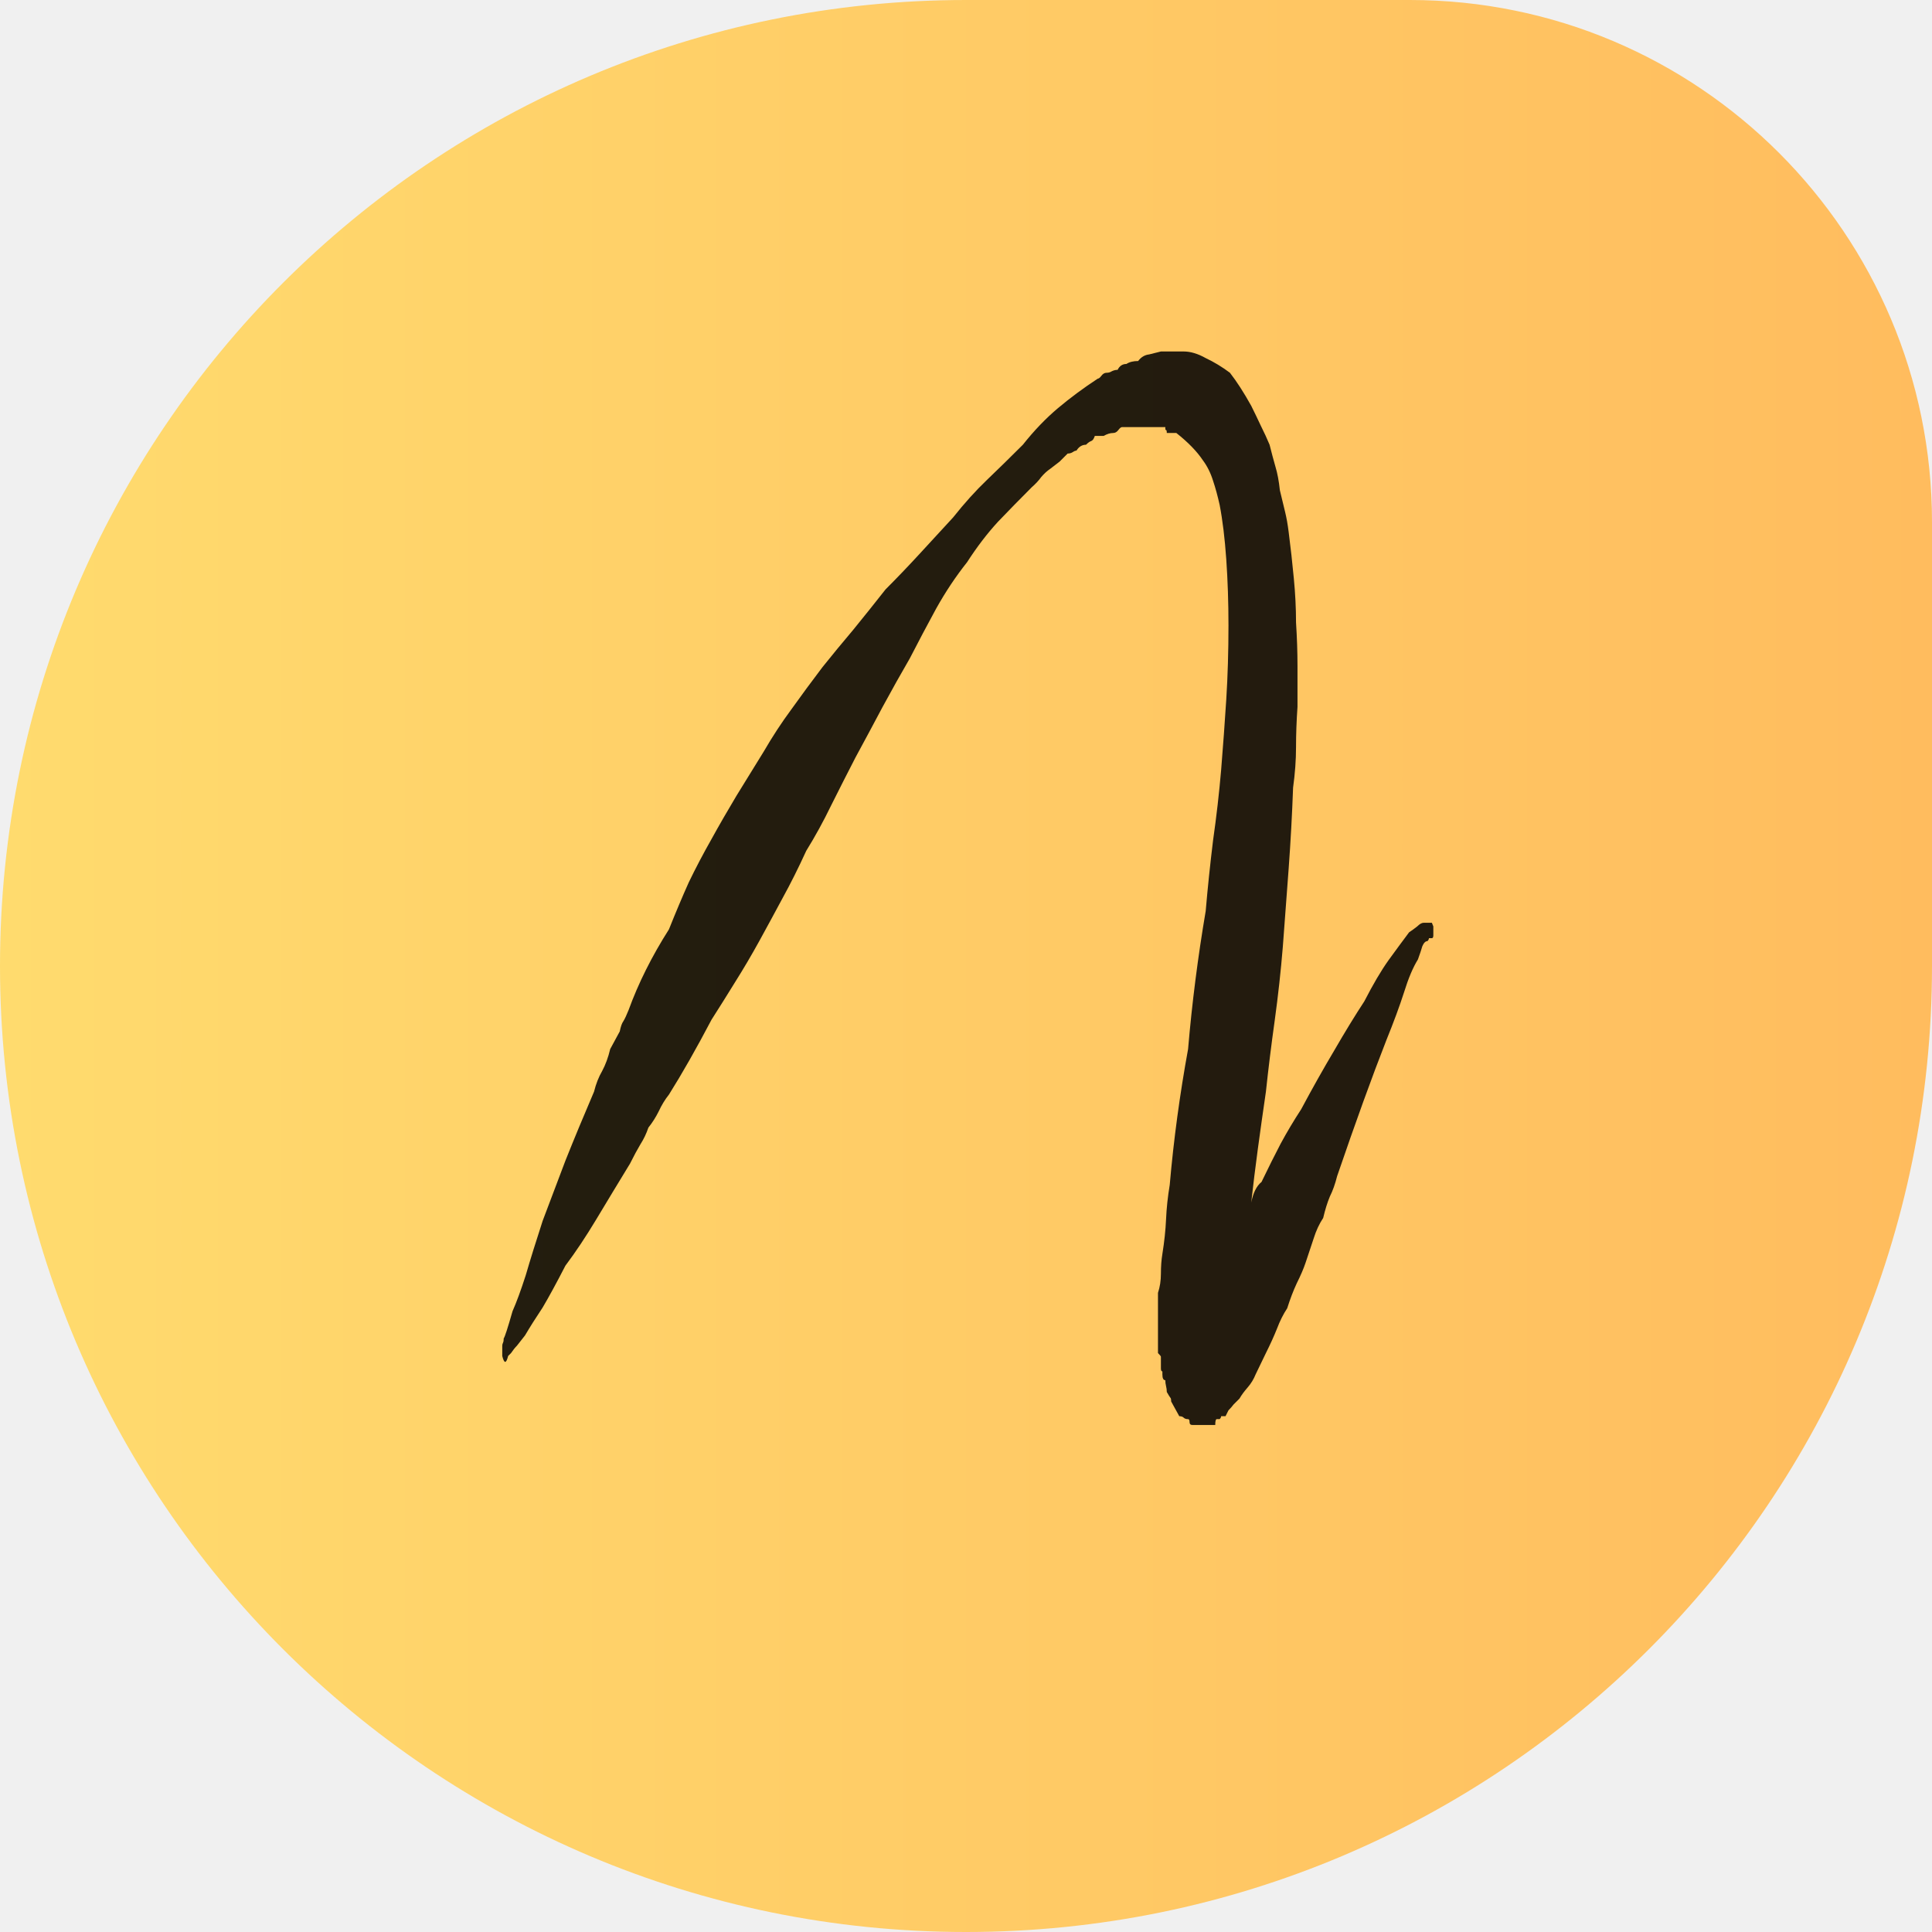
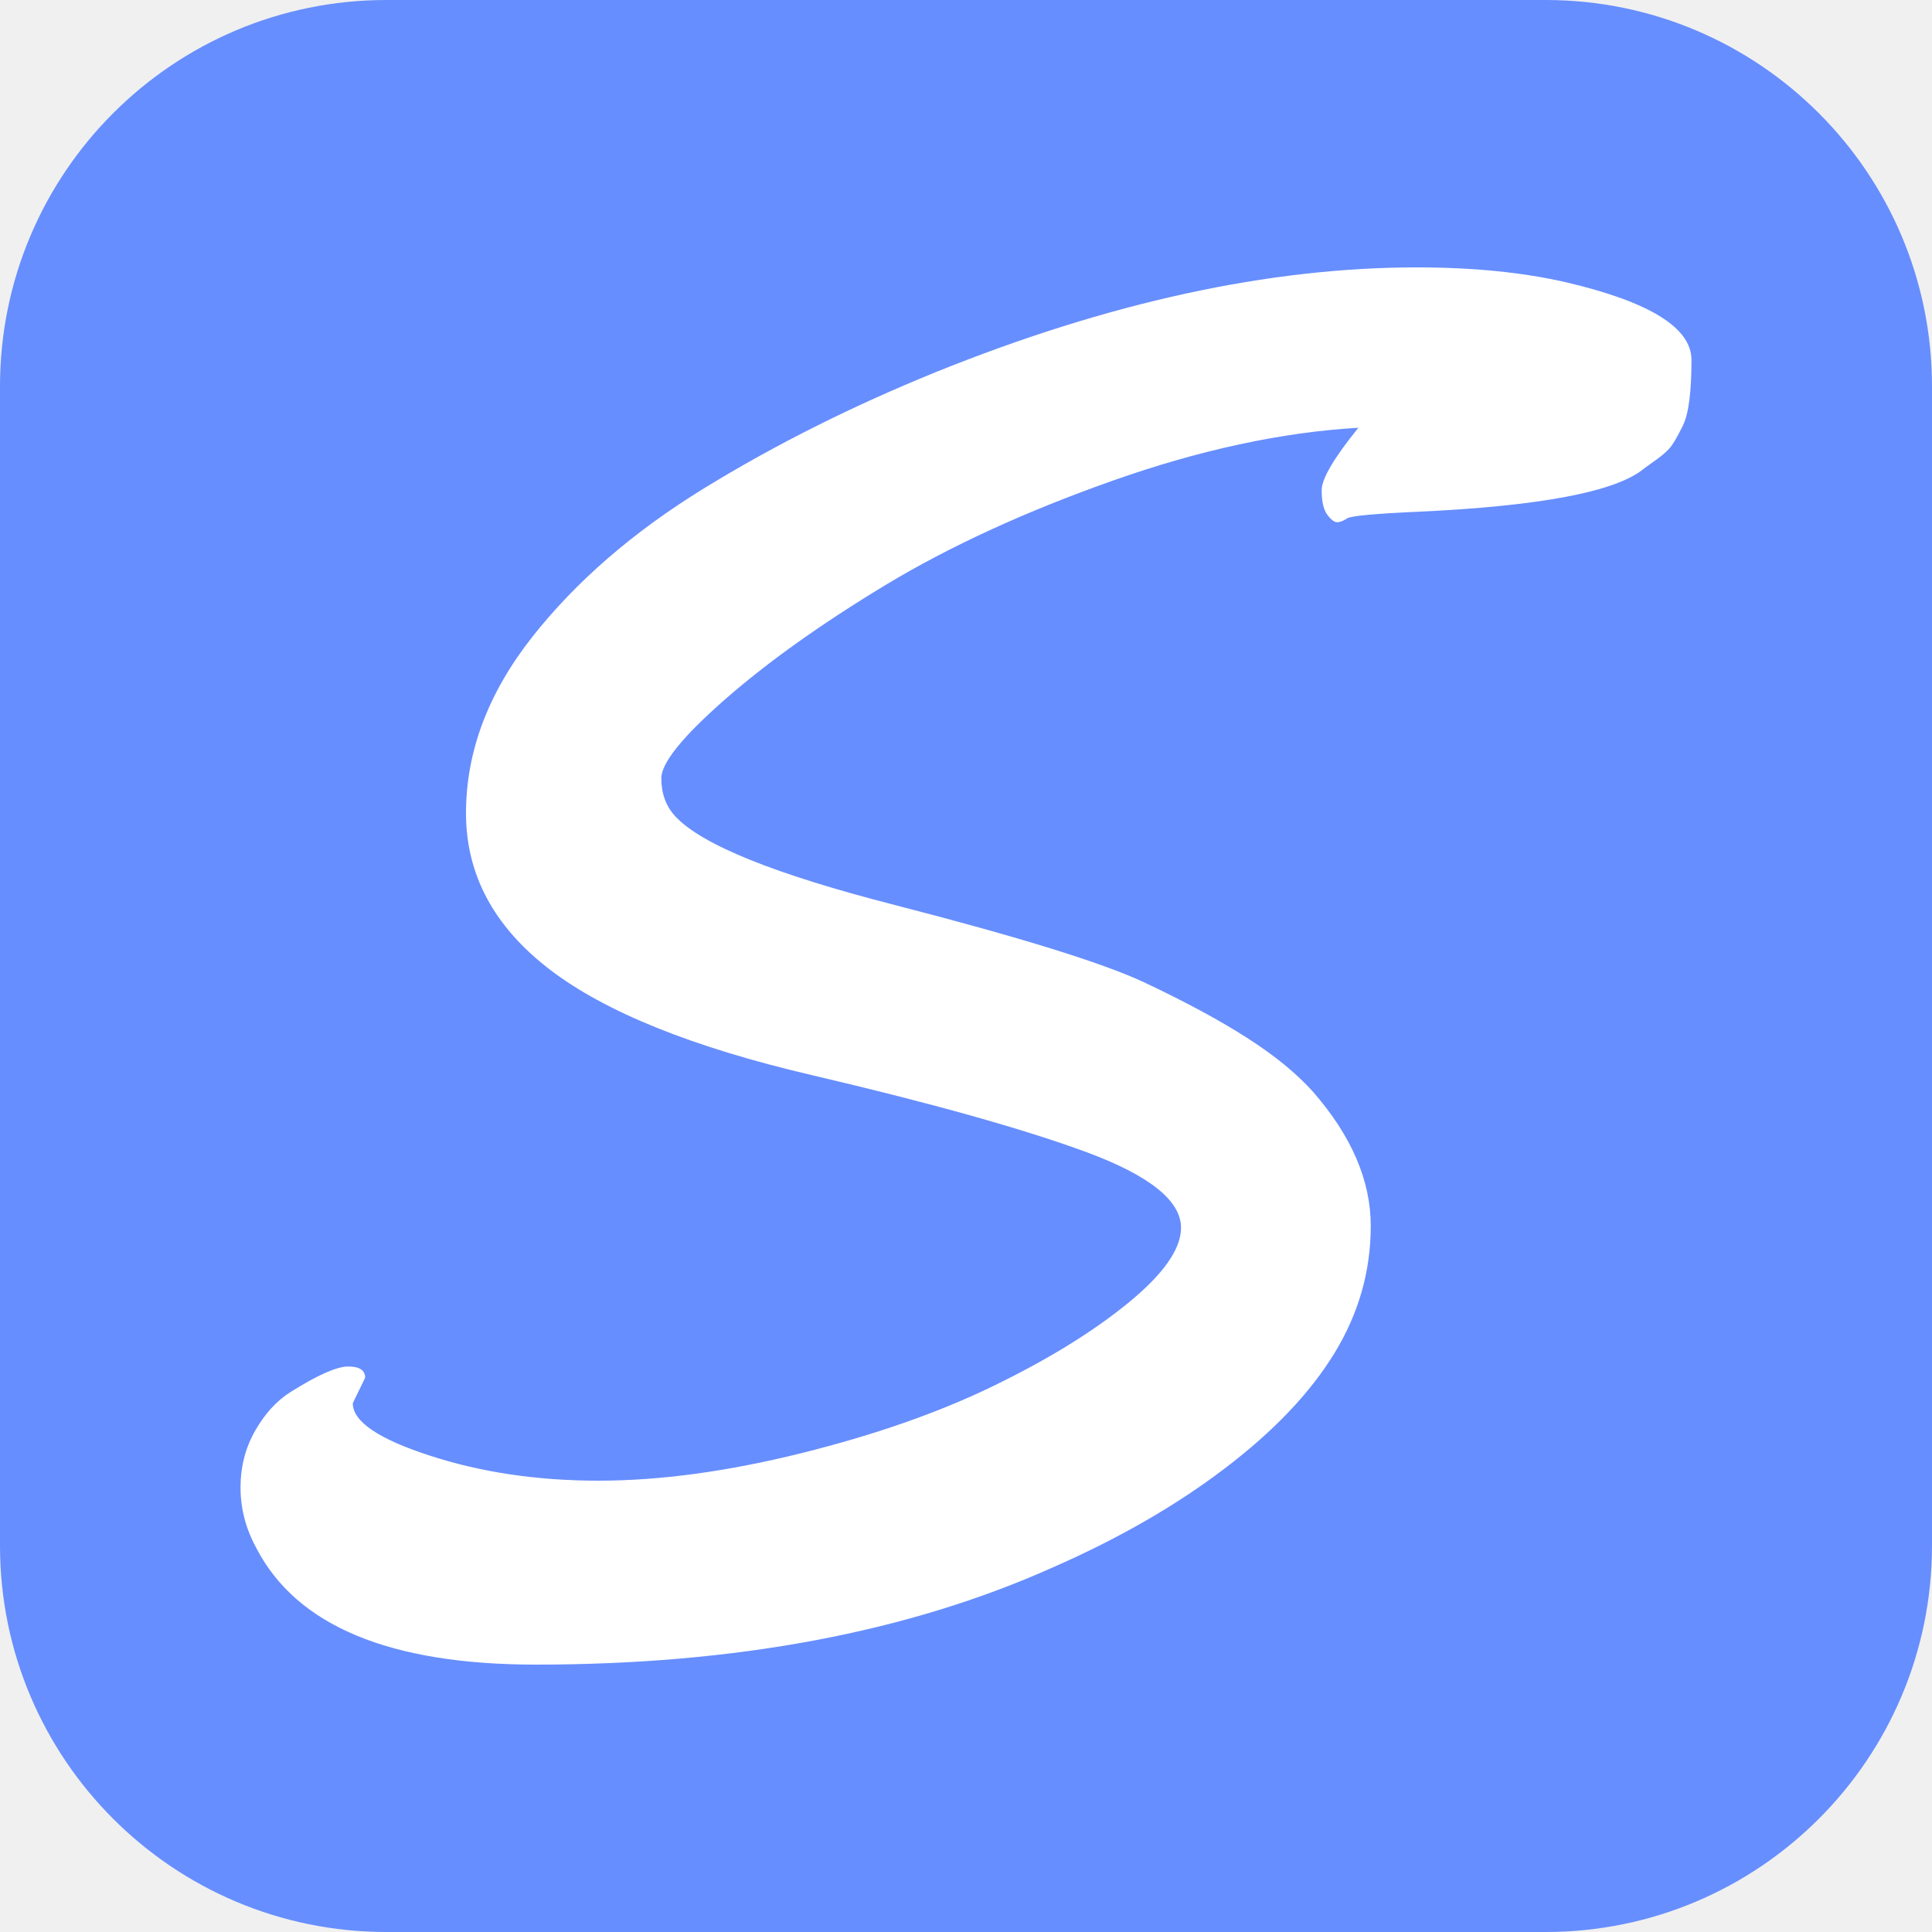
- <svg xmlns="http://www.w3.org/2000/svg" width="185" height="185" viewBox="0 0 185 185" fill="none">
-   <path d="M0 92.5C0 41.414 41.414 0 92.5 0H135C162.614 0 185 22.386 185 50V92.5C185 143.586 143.586 185 92.5 185V185C41.414 185 0 143.586 0 92.5V92.5Z" fill="url(#paint0_linear_13_13)" />
-   <path d="M137.109 88.359C137.109 88.359 137.156 88.477 137.25 88.711V88.992C137.25 89.18 137.25 89.367 137.25 89.555C137.25 89.742 137.203 89.836 137.109 89.836H136.828C136.828 89.93 136.781 90.023 136.688 90.117C136.5 90.117 136.336 90.281 136.195 90.609C136.102 90.938 135.961 91.359 135.773 91.875C135.305 92.625 134.859 93.68 134.438 95.039C134.016 96.352 133.453 97.875 132.75 99.609C131.391 103.078 129.82 107.414 128.039 112.617C127.852 113.367 127.617 114.023 127.336 114.586C127.102 115.148 126.891 115.828 126.703 116.625C126.328 117.188 126.023 117.844 125.789 118.594C125.555 119.297 125.297 120.07 125.016 120.914C124.828 121.477 124.547 122.133 124.172 122.883C123.844 123.586 123.539 124.383 123.258 125.273C122.883 125.836 122.555 126.492 122.273 127.242C121.992 127.945 121.641 128.719 121.219 129.562L120.234 131.602C120.047 132.07 119.789 132.492 119.461 132.867C119.133 133.242 118.875 133.594 118.688 133.922C118.5 134.109 118.312 134.297 118.125 134.484C117.984 134.672 117.82 134.859 117.633 135.047L117.352 135.609H116.93C116.93 135.703 116.883 135.797 116.789 135.891H116.508C116.414 135.891 116.367 136.078 116.367 136.453H116.086H115.945H115.664H115.453H115.172H114.75H114.609H114.188C114 136.453 113.906 136.359 113.906 136.172C113.906 135.984 113.859 135.891 113.766 135.891C113.578 135.891 113.438 135.844 113.344 135.75C113.25 135.656 113.109 135.609 112.922 135.609L112.148 134.203C112.148 134.016 112.125 133.898 112.078 133.852C112.031 133.805 111.914 133.617 111.727 133.289C111.727 133.102 111.703 132.914 111.656 132.727C111.609 132.539 111.586 132.352 111.586 132.164C111.398 132.164 111.305 131.977 111.305 131.602V131.32C111.211 131.32 111.164 131.227 111.164 131.039V130.758C111.164 130.289 111.164 130.008 111.164 129.914C111.164 129.867 111.07 129.75 110.883 129.562V129V128.719V125.555V123.797C111.07 123.234 111.164 122.625 111.164 121.969C111.164 121.266 111.211 120.633 111.305 120.07C111.492 118.898 111.609 117.797 111.656 116.766C111.703 115.688 111.82 114.586 112.008 113.461C112.383 109.148 112.969 104.812 113.766 100.453C113.953 98.25 114.188 96.047 114.469 93.844C114.75 91.641 115.078 89.438 115.453 87.234C115.641 85.031 115.875 82.781 116.156 80.484C116.484 78.188 116.742 75.938 116.93 73.734C117.117 71.438 117.281 69.188 117.422 66.984C117.562 64.734 117.633 62.367 117.633 59.883C117.633 57.68 117.562 55.57 117.422 53.555C117.281 51.539 117.07 49.805 116.789 48.352C116.602 47.508 116.391 46.734 116.156 46.031C115.922 45.281 115.594 44.625 115.172 44.062C114.609 43.219 113.766 42.352 112.641 41.461H111.727C111.727 41.273 111.703 41.18 111.656 41.18C111.609 41.18 111.586 41.133 111.586 41.039V40.898H111.164H110.32H109.406H108.562H107.438C107.344 40.898 107.227 40.992 107.086 41.18C106.945 41.367 106.781 41.461 106.594 41.461C106.312 41.461 106.008 41.555 105.68 41.742H104.836C104.742 42.023 104.625 42.188 104.484 42.234C104.344 42.281 104.18 42.398 103.992 42.586C103.617 42.586 103.312 42.773 103.078 43.148C102.984 43.148 102.867 43.195 102.727 43.289C102.586 43.383 102.422 43.43 102.234 43.43C101.953 43.711 101.695 43.969 101.461 44.203C101.227 44.391 100.922 44.625 100.547 44.906C100.266 45.094 99.984 45.352 99.703 45.68C99.469 46.008 99.164 46.336 98.789 46.664C97.711 47.742 96.633 48.844 95.555 49.969C94.523 51.094 93.539 52.383 92.602 53.836C91.523 55.195 90.539 56.672 89.648 58.266C88.805 59.812 87.961 61.406 87.117 63.047C86.273 64.5 85.406 66.047 84.516 67.688C83.672 69.281 82.805 70.898 81.914 72.539C81.164 73.992 80.391 75.516 79.594 77.109C78.844 78.656 78.047 80.109 77.203 81.469C76.453 83.109 75.703 84.609 74.953 85.969C74.25 87.281 73.5 88.664 72.703 90.117C71.953 91.477 71.18 92.789 70.383 94.055C69.633 95.273 68.883 96.469 68.133 97.641C66.68 100.406 65.32 102.797 64.055 104.812C63.68 105.281 63.352 105.82 63.07 106.43C62.789 106.992 62.461 107.508 62.086 107.977C61.898 108.539 61.641 109.078 61.312 109.594C61.031 110.062 60.703 110.672 60.328 111.422C59.156 113.344 58.078 115.125 57.094 116.766C56.109 118.406 55.125 119.883 54.141 121.195C53.297 122.836 52.57 124.172 51.961 125.203C51.305 126.188 50.742 127.078 50.273 127.875C49.898 128.344 49.641 128.672 49.5 128.859C49.312 129.047 49.125 129.281 48.938 129.562L48.656 129.844C48.469 130.594 48.281 130.594 48.094 129.844V129V128.859C48.094 128.766 48.117 128.672 48.164 128.578C48.211 128.484 48.234 128.344 48.234 128.156C48.328 128.062 48.609 127.195 49.078 125.555C49.453 124.711 49.875 123.562 50.344 122.109C50.766 120.656 51.305 118.922 51.961 116.906C52.617 115.172 53.344 113.25 54.141 111.141C54.984 109.031 55.898 106.828 56.883 104.531C57.07 103.781 57.328 103.125 57.656 102.562C57.984 101.953 58.242 101.25 58.43 100.453L59.344 98.766C59.438 98.297 59.555 97.969 59.695 97.781C59.836 97.547 60 97.195 60.188 96.727C61.125 94.148 62.414 91.57 64.055 88.992C64.711 87.352 65.344 85.852 65.953 84.492C66.609 83.133 67.336 81.75 68.133 80.344C68.883 78.984 69.68 77.602 70.523 76.195C71.414 74.742 72.281 73.336 73.125 71.977C73.969 70.523 74.859 69.164 75.797 67.898C76.734 66.586 77.719 65.25 78.75 63.891C79.688 62.719 80.672 61.523 81.703 60.305C82.734 59.039 83.766 57.75 84.797 56.438C85.875 55.359 86.953 54.234 88.031 53.062C89.156 51.844 90.234 50.672 91.266 49.547C92.344 48.188 93.422 46.992 94.5 45.961C95.625 44.883 96.773 43.758 97.945 42.586C99.023 41.227 100.148 40.055 101.32 39.07C102.492 38.086 103.758 37.148 105.117 36.258C105.211 36.258 105.328 36.164 105.469 35.977C105.609 35.789 105.773 35.695 105.961 35.695C106.148 35.695 106.312 35.648 106.453 35.555C106.641 35.461 106.828 35.414 107.016 35.414C107.203 35.039 107.484 34.852 107.859 34.852C108.141 34.664 108.516 34.57 108.984 34.57C109.266 34.195 109.617 33.984 110.039 33.938L111.164 33.656H111.305H111.586H112.008H113.344C114 33.656 114.703 33.867 115.453 34.289C116.25 34.664 117.023 35.133 117.773 35.695C118.43 36.539 119.109 37.594 119.812 38.859C120.094 39.422 120.398 40.055 120.727 40.758C121.055 41.414 121.336 42.023 121.57 42.586C121.758 43.336 121.945 44.039 122.133 44.695C122.32 45.305 122.461 46.055 122.555 46.945C122.742 47.695 122.906 48.375 123.047 48.984C123.188 49.547 123.305 50.203 123.398 50.953C123.586 52.406 123.75 53.883 123.891 55.383C124.031 56.836 124.102 58.242 124.102 59.602C124.195 61.055 124.242 62.438 124.242 63.75C124.242 65.016 124.242 66.328 124.242 67.688C124.148 69.047 124.102 70.336 124.102 71.555C124.102 72.773 124.008 74.062 123.82 75.422C123.727 78 123.586 80.578 123.398 83.156C123.211 85.688 123.023 88.195 122.836 90.68C122.648 92.977 122.391 95.32 122.062 97.711C121.734 100.055 121.453 102.328 121.219 104.531C120.938 106.453 120.68 108.281 120.445 110.016C120.211 111.75 120 113.461 119.812 115.148C120 114.211 120.328 113.555 120.797 113.18C121.453 111.82 122.062 110.602 122.625 109.523C123.234 108.398 123.891 107.297 124.594 106.219C125.672 104.203 126.727 102.328 127.758 100.594C128.789 98.812 129.75 97.242 130.641 95.883C131.484 94.242 132.258 92.93 132.961 91.945C133.711 90.914 134.367 90.023 134.93 89.273C135.211 89.086 135.469 88.898 135.703 88.711C135.938 88.477 136.148 88.359 136.336 88.359H136.688H136.828H137.109ZM115.031 122.672H114.75H115.031ZM114.75 122.672H114.609H114.75Z" fill="black" fill-opacity="0.86" />
-   <defs>
-     <linearGradient id="paint0_linear_13_13" x1="0" y1="92" x2="185" y2="92" gradientUnits="userSpaceOnUse">
-       <stop stop-color="#FFDB6E" />
-       <stop offset="1" stop-color="#FFBC5E" />
-     </linearGradient>
-   </defs>
+ <svg xmlns="http://www.w3.org/2000/svg" width="256" height="256" viewBox="0 0 100 100">
+   <rect width="100" height="100" rx="20" fill="#678efe" />
+   <path fill="#fff" d="M18.90 71.31L18.90 71.31L18.26 72.63Q18.26 74.05 22.24 75.34Q26.22 76.64 30.98 76.64Q35.74 76.64 41.46 75.22Q47.17 73.80 51.39 71.75Q55.62 69.70 58.37 67.46Q61.13 65.21 61.13 63.55L61.13 63.55Q61.13 61.45 56.25 59.64Q51.37 57.84 42.07 55.66Q32.76 53.49 28.44 50.17Q24.12 46.85 24.12 42.09Q24.12 37.33 27.54 32.98Q30.96 28.64 36.45 25.27Q41.94 21.90 48.44 19.26L48.44 19.26Q61.87 13.84 73.34 13.84L73.34 13.84Q77.73 13.84 81.10 14.62L81.10 14.62Q87.55 16.14 87.55 18.63Q87.55 21.12 87.11 22.02Q86.67 22.92 86.40 23.22Q86.13 23.51 85.72 23.80Q85.30 24.10 85.11 24.24L85.11 24.24Q82.96 26.05 73.34 26.49L73.34 26.49Q70.02 26.64 69.73 26.83Q69.43 27.03 69.21 27.03Q68.99 27.03 68.70 26.64Q68.41 26.25 68.41 25.37Q68.41 24.49 70.31 22.14L70.31 22.14Q64.36 22.49 57.59 24.88Q50.83 27.27 45.85 30.27Q40.87 33.28 37.55 36.18Q34.23 39.09 34.23 40.28Q34.23 41.48 34.96 42.26L34.96 42.26Q37.01 44.46 46.34 46.85L46.34 46.85Q56.01 49.34 59.23 50.85Q62.45 52.37 64.58 53.74Q66.70 55.10 67.97 56.52L67.97 56.52Q70.95 59.94 70.95 63.45Q70.95 66.97 69.07 70.04Q67.19 73.12 63.40 76.00Q59.62 78.88 54.49 81.13L54.49 81.13Q43.26 86.16 27.73 86.16L27.73 86.16Q16.41 86.16 13.28 80.15L13.28 80.15Q12.45 78.64 12.45 77.00Q12.45 75.37 13.21 74.05Q13.96 72.73 15.04 72.05L15.04 72.05Q17.14 70.73 18.02 70.73Q18.90 70.73 18.90 71.31Z" />
</svg>
